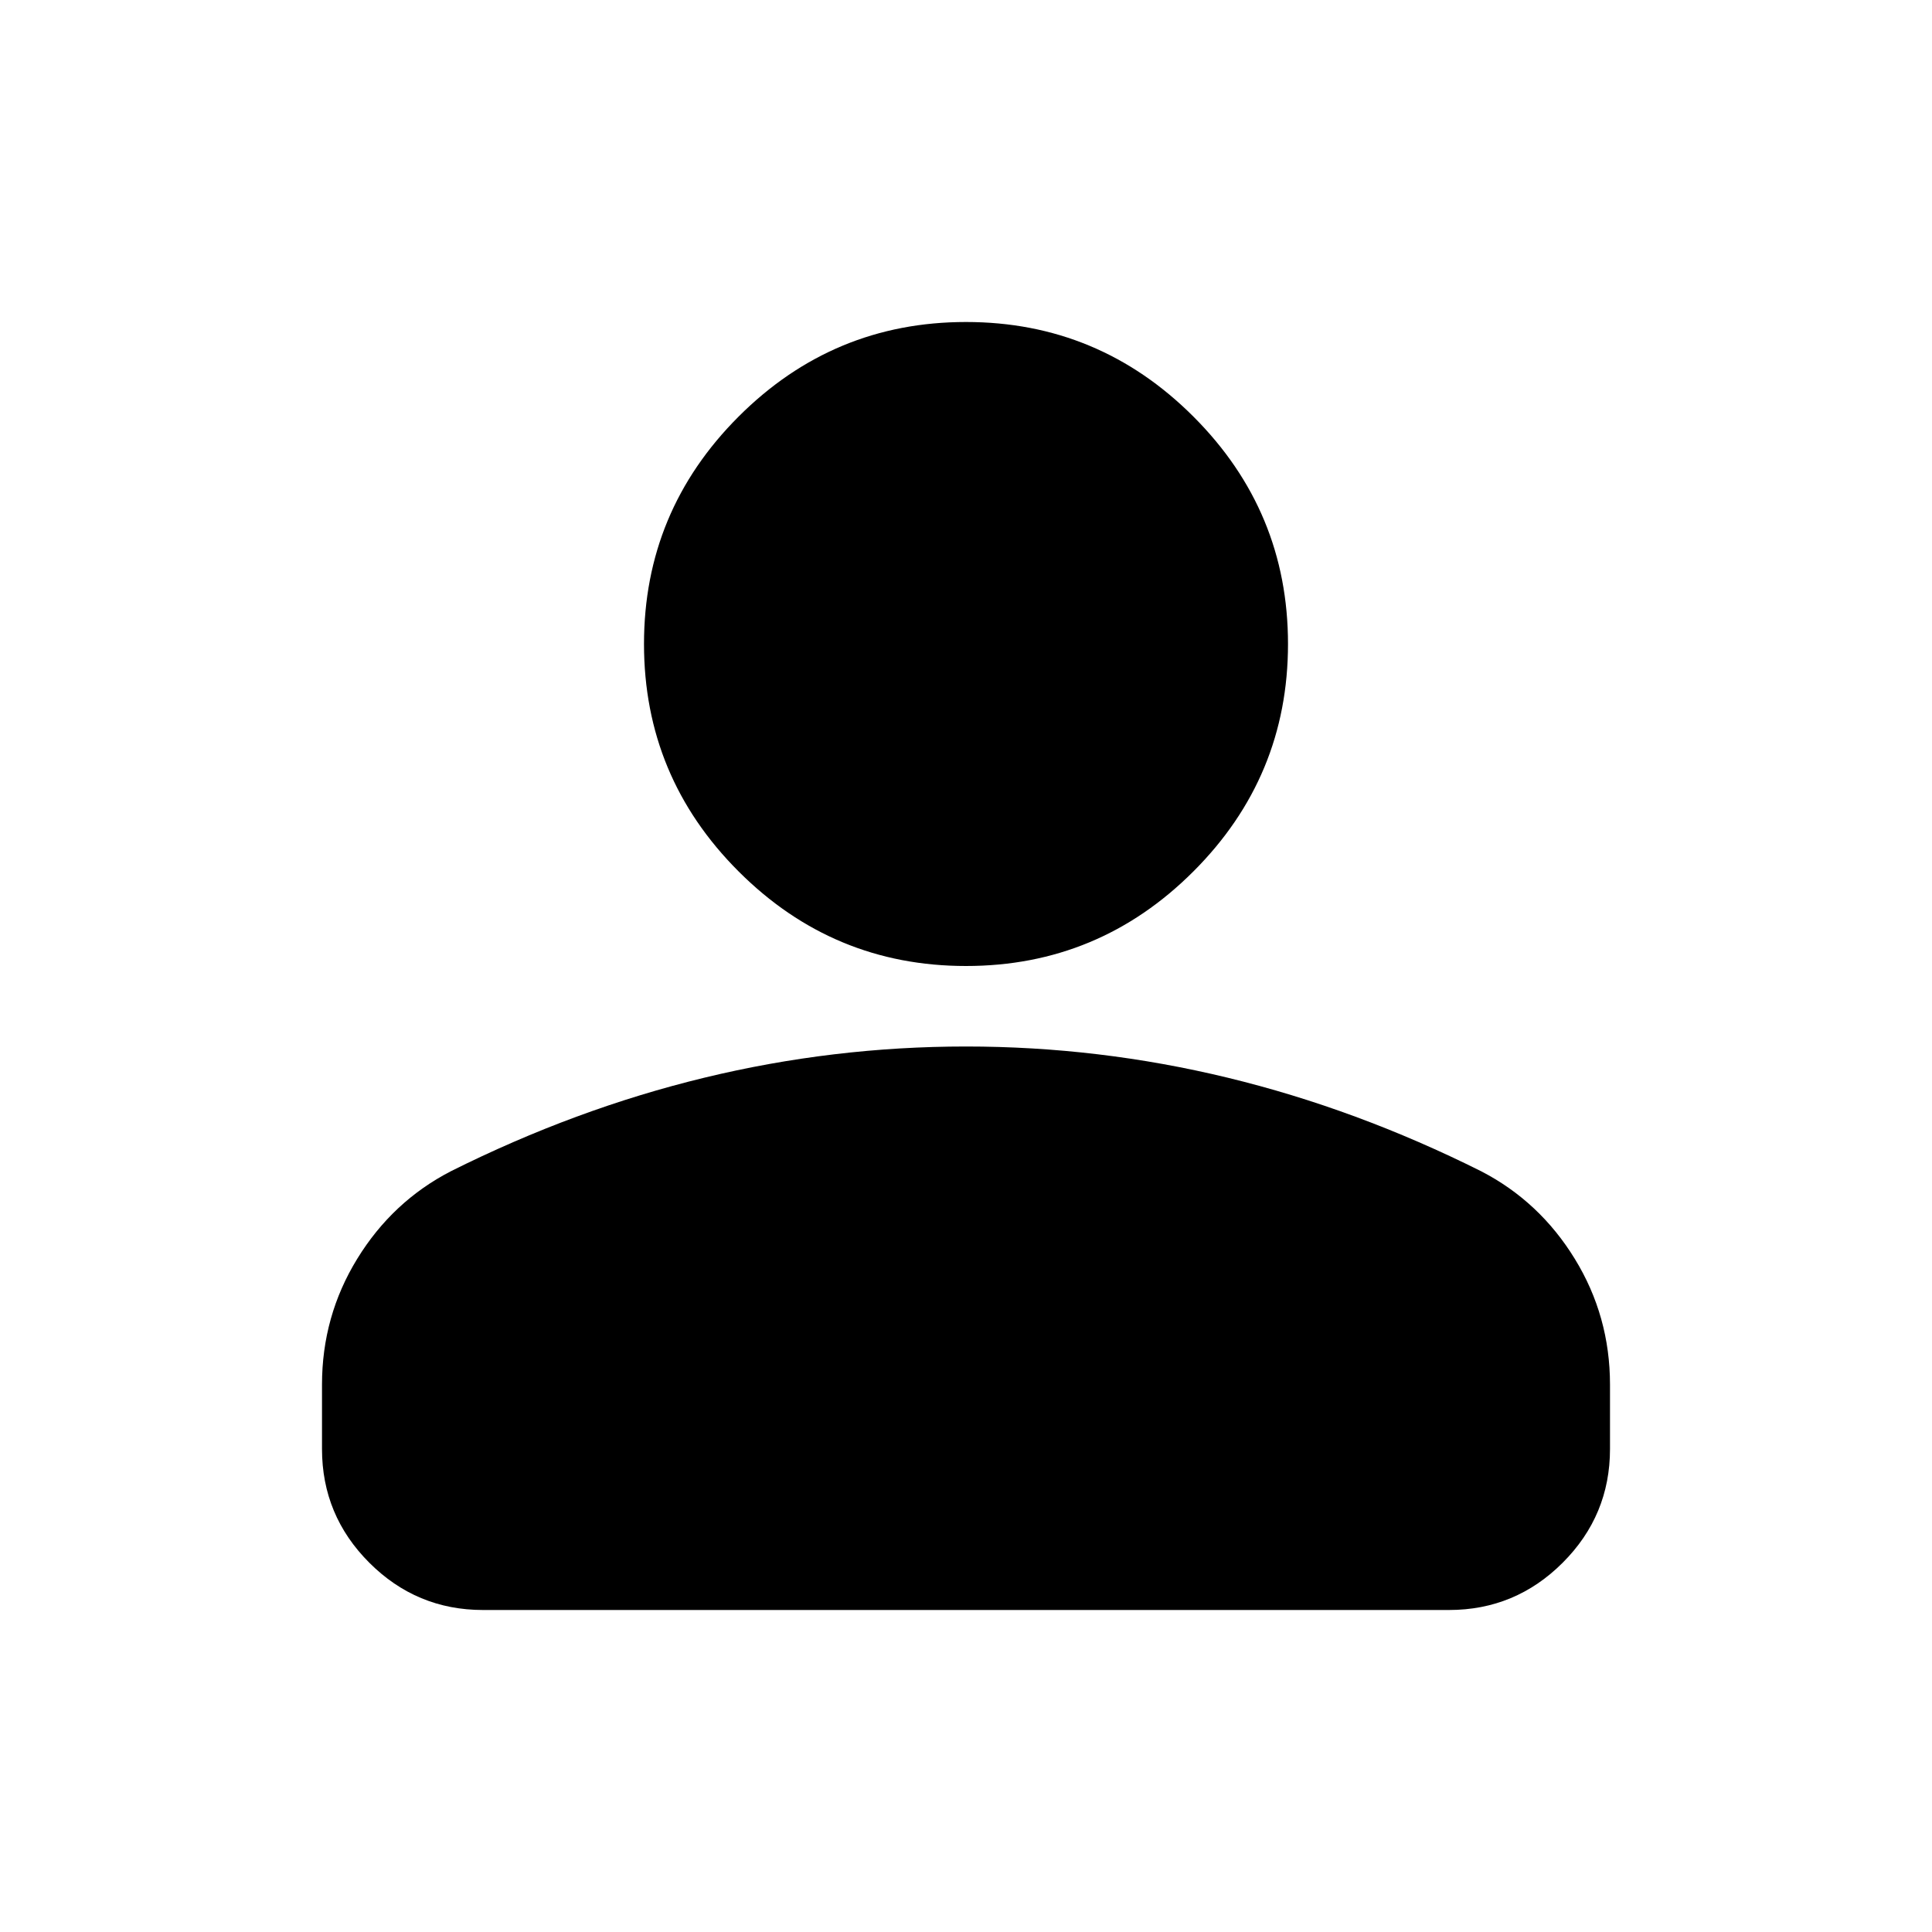
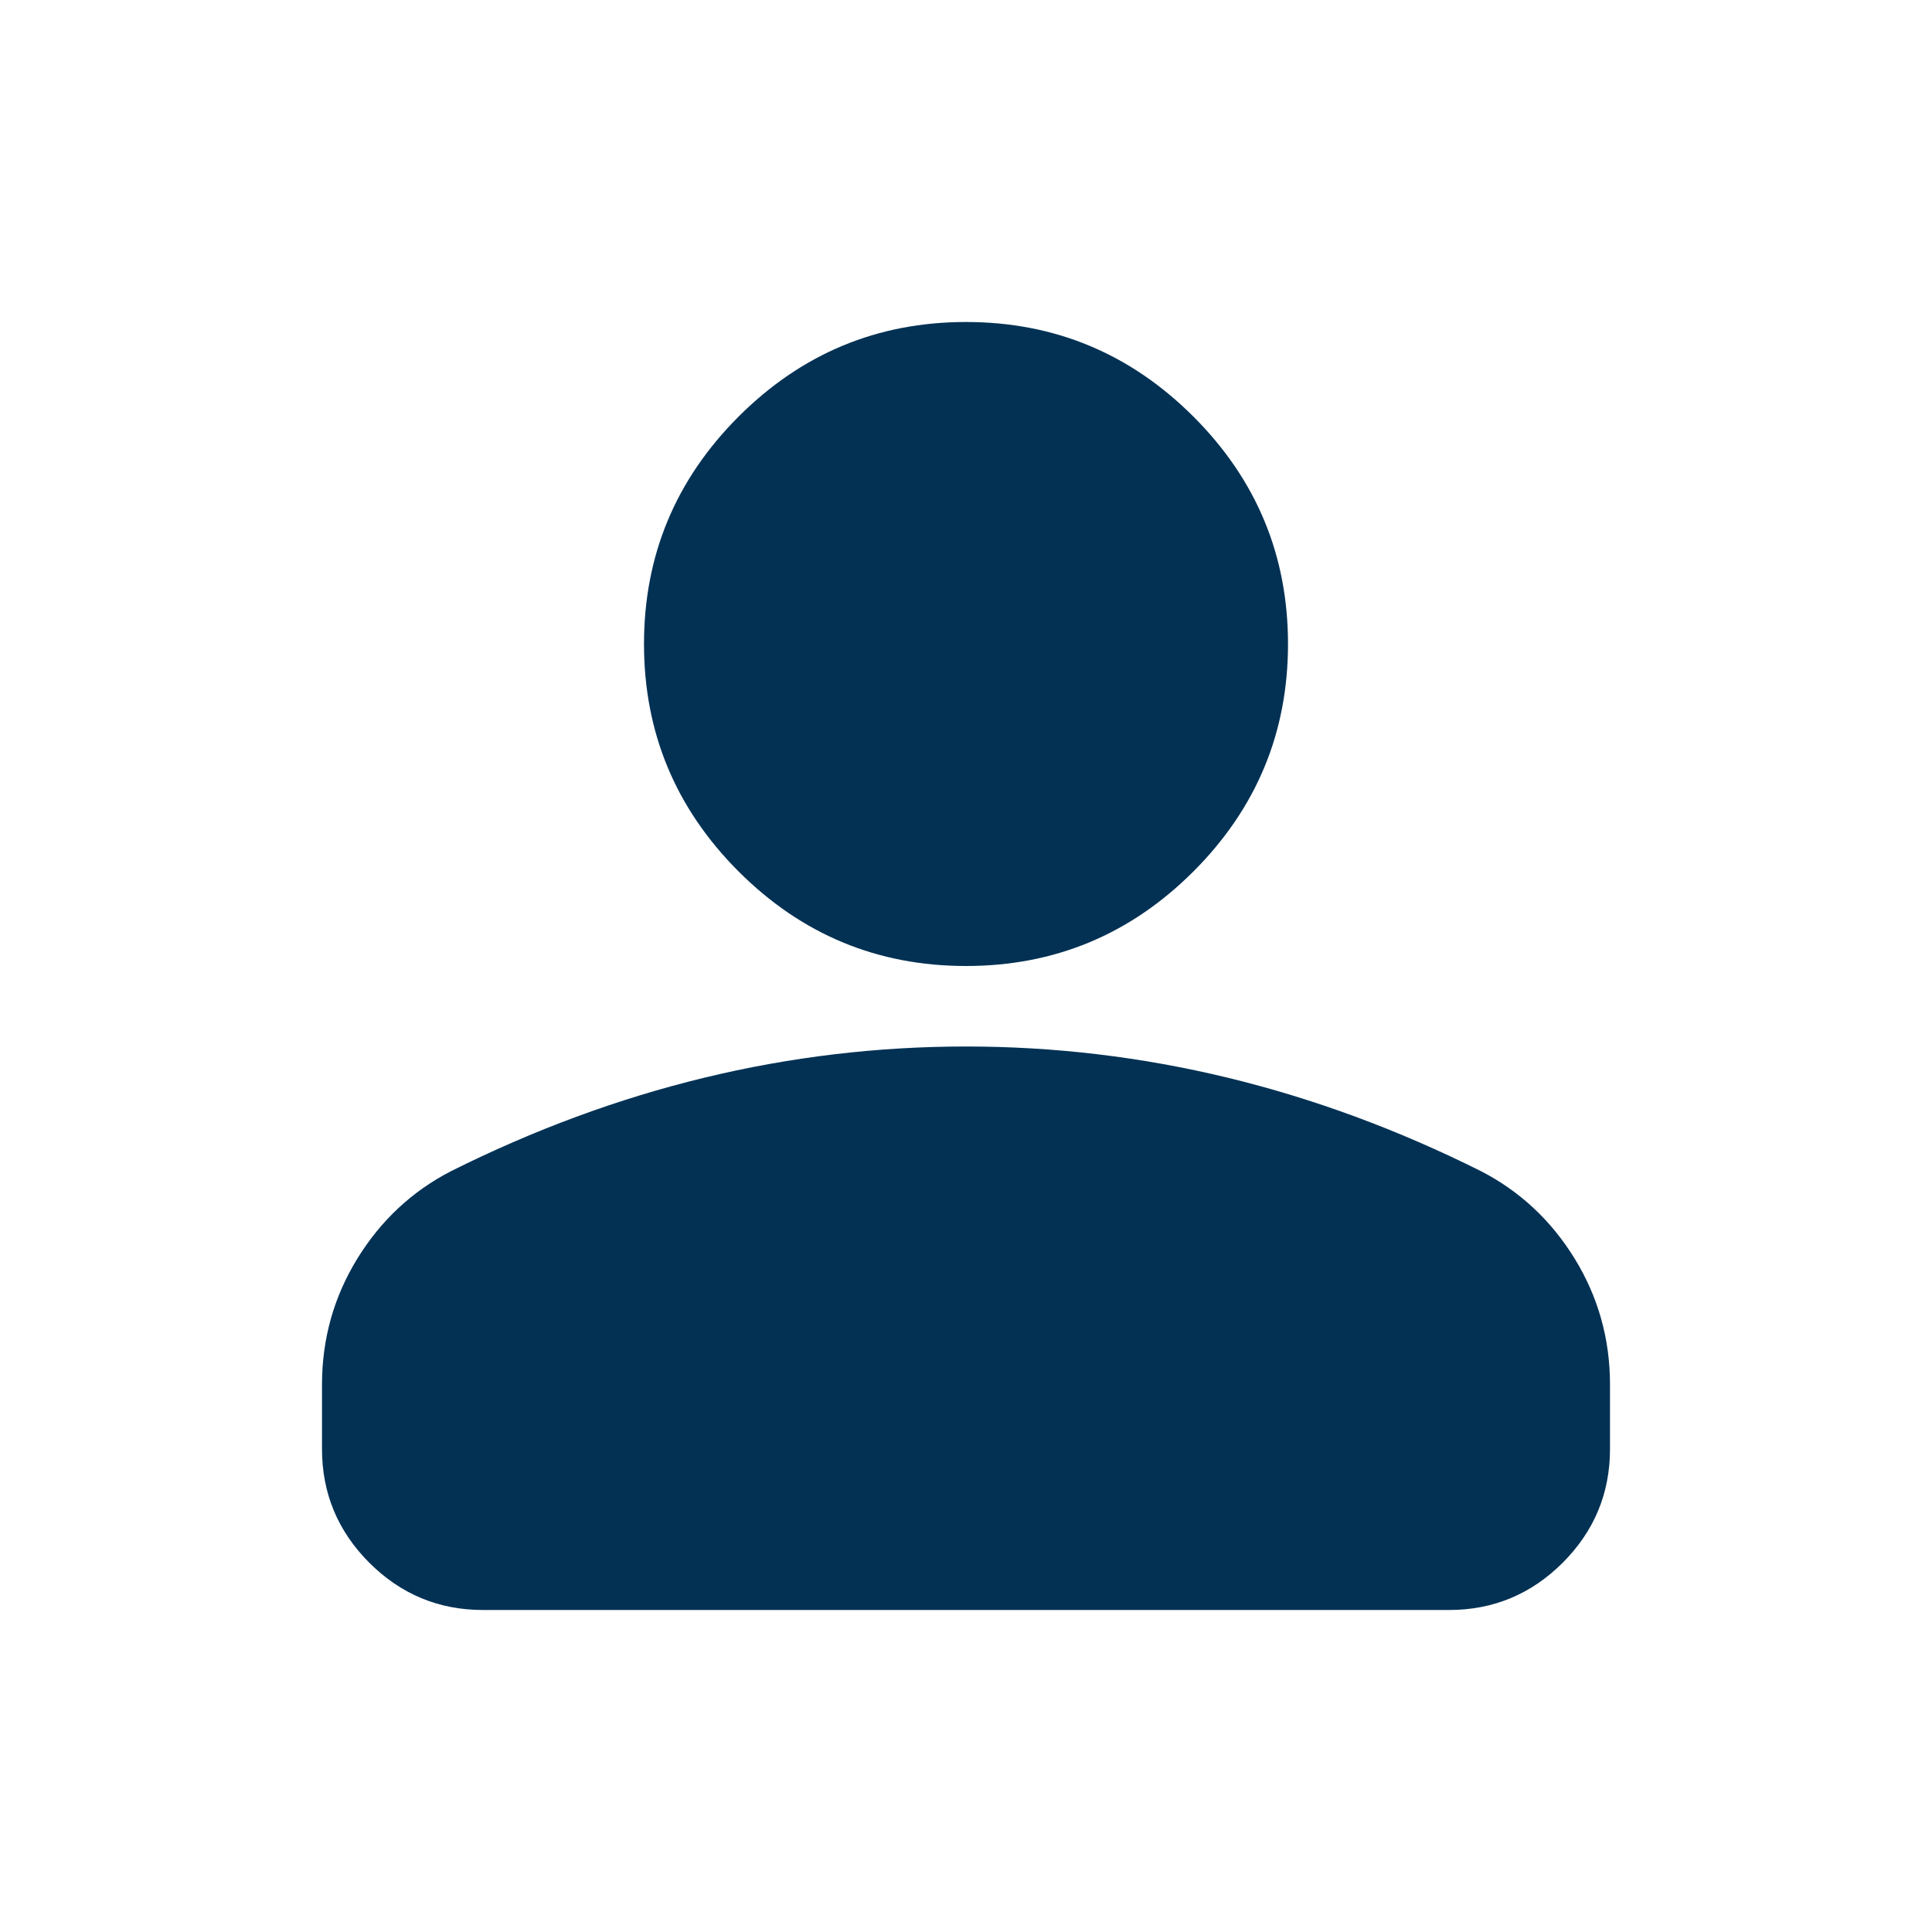
- <svg xmlns="http://www.w3.org/2000/svg" height="24" viewBox="0 -960 960 960" width="24">
-   <path d="M480-480q-66 0-113-47t-47-113q0-66 47-113t113-47q66 0 113 47t47 113q0 66-47 113t-113 47ZM160-240v-32q0-34 17.5-62.5T224-378q62-31 126-46.5T480-440q66 0 130 15.5T736-378q29 15 46.5 43.5T800-272v32q0 33-23.5 56.5T720-160H240q-33 0-56.5-23.5T160-240Z" />
+ <svg xmlns="http://www.w3.org/2000/svg" width="36" height="36" viewBox="0 0 36 36" fill="none">
+   <path d="M18 18C16.35 18 14.938 17.413 13.762 16.238C12.588 15.062 12 13.65 12 12C12 10.35 12.588 8.938 13.762 7.763C14.938 6.588 16.35 6 18 6C19.65 6 21.062 6.588 22.238 7.763C23.413 8.938 24 10.35 24 12C24 13.65 23.413 15.062 22.238 16.238C21.062 17.413 19.65 18 18 18ZM6 27V25.8C6 24.95 6.219 24.169 6.656 23.456C7.094 22.744 7.675 22.2 8.4 21.825C9.95 21.05 11.525 20.469 13.125 20.081C14.725 19.694 16.35 19.5 18 19.5C19.65 19.5 21.275 19.694 22.875 20.081C24.475 20.469 26.05 21.05 27.6 21.825C28.325 22.2 28.906 22.744 29.344 23.456C29.781 24.169 30 24.95 30 25.8V27C30 27.825 29.706 28.531 29.119 29.119C28.531 29.706 27.825 30 27 30H9C8.175 30 7.469 29.706 6.881 29.119C6.294 28.531 6 27.825 6 27Z" fill="#023154" />
</svg>
